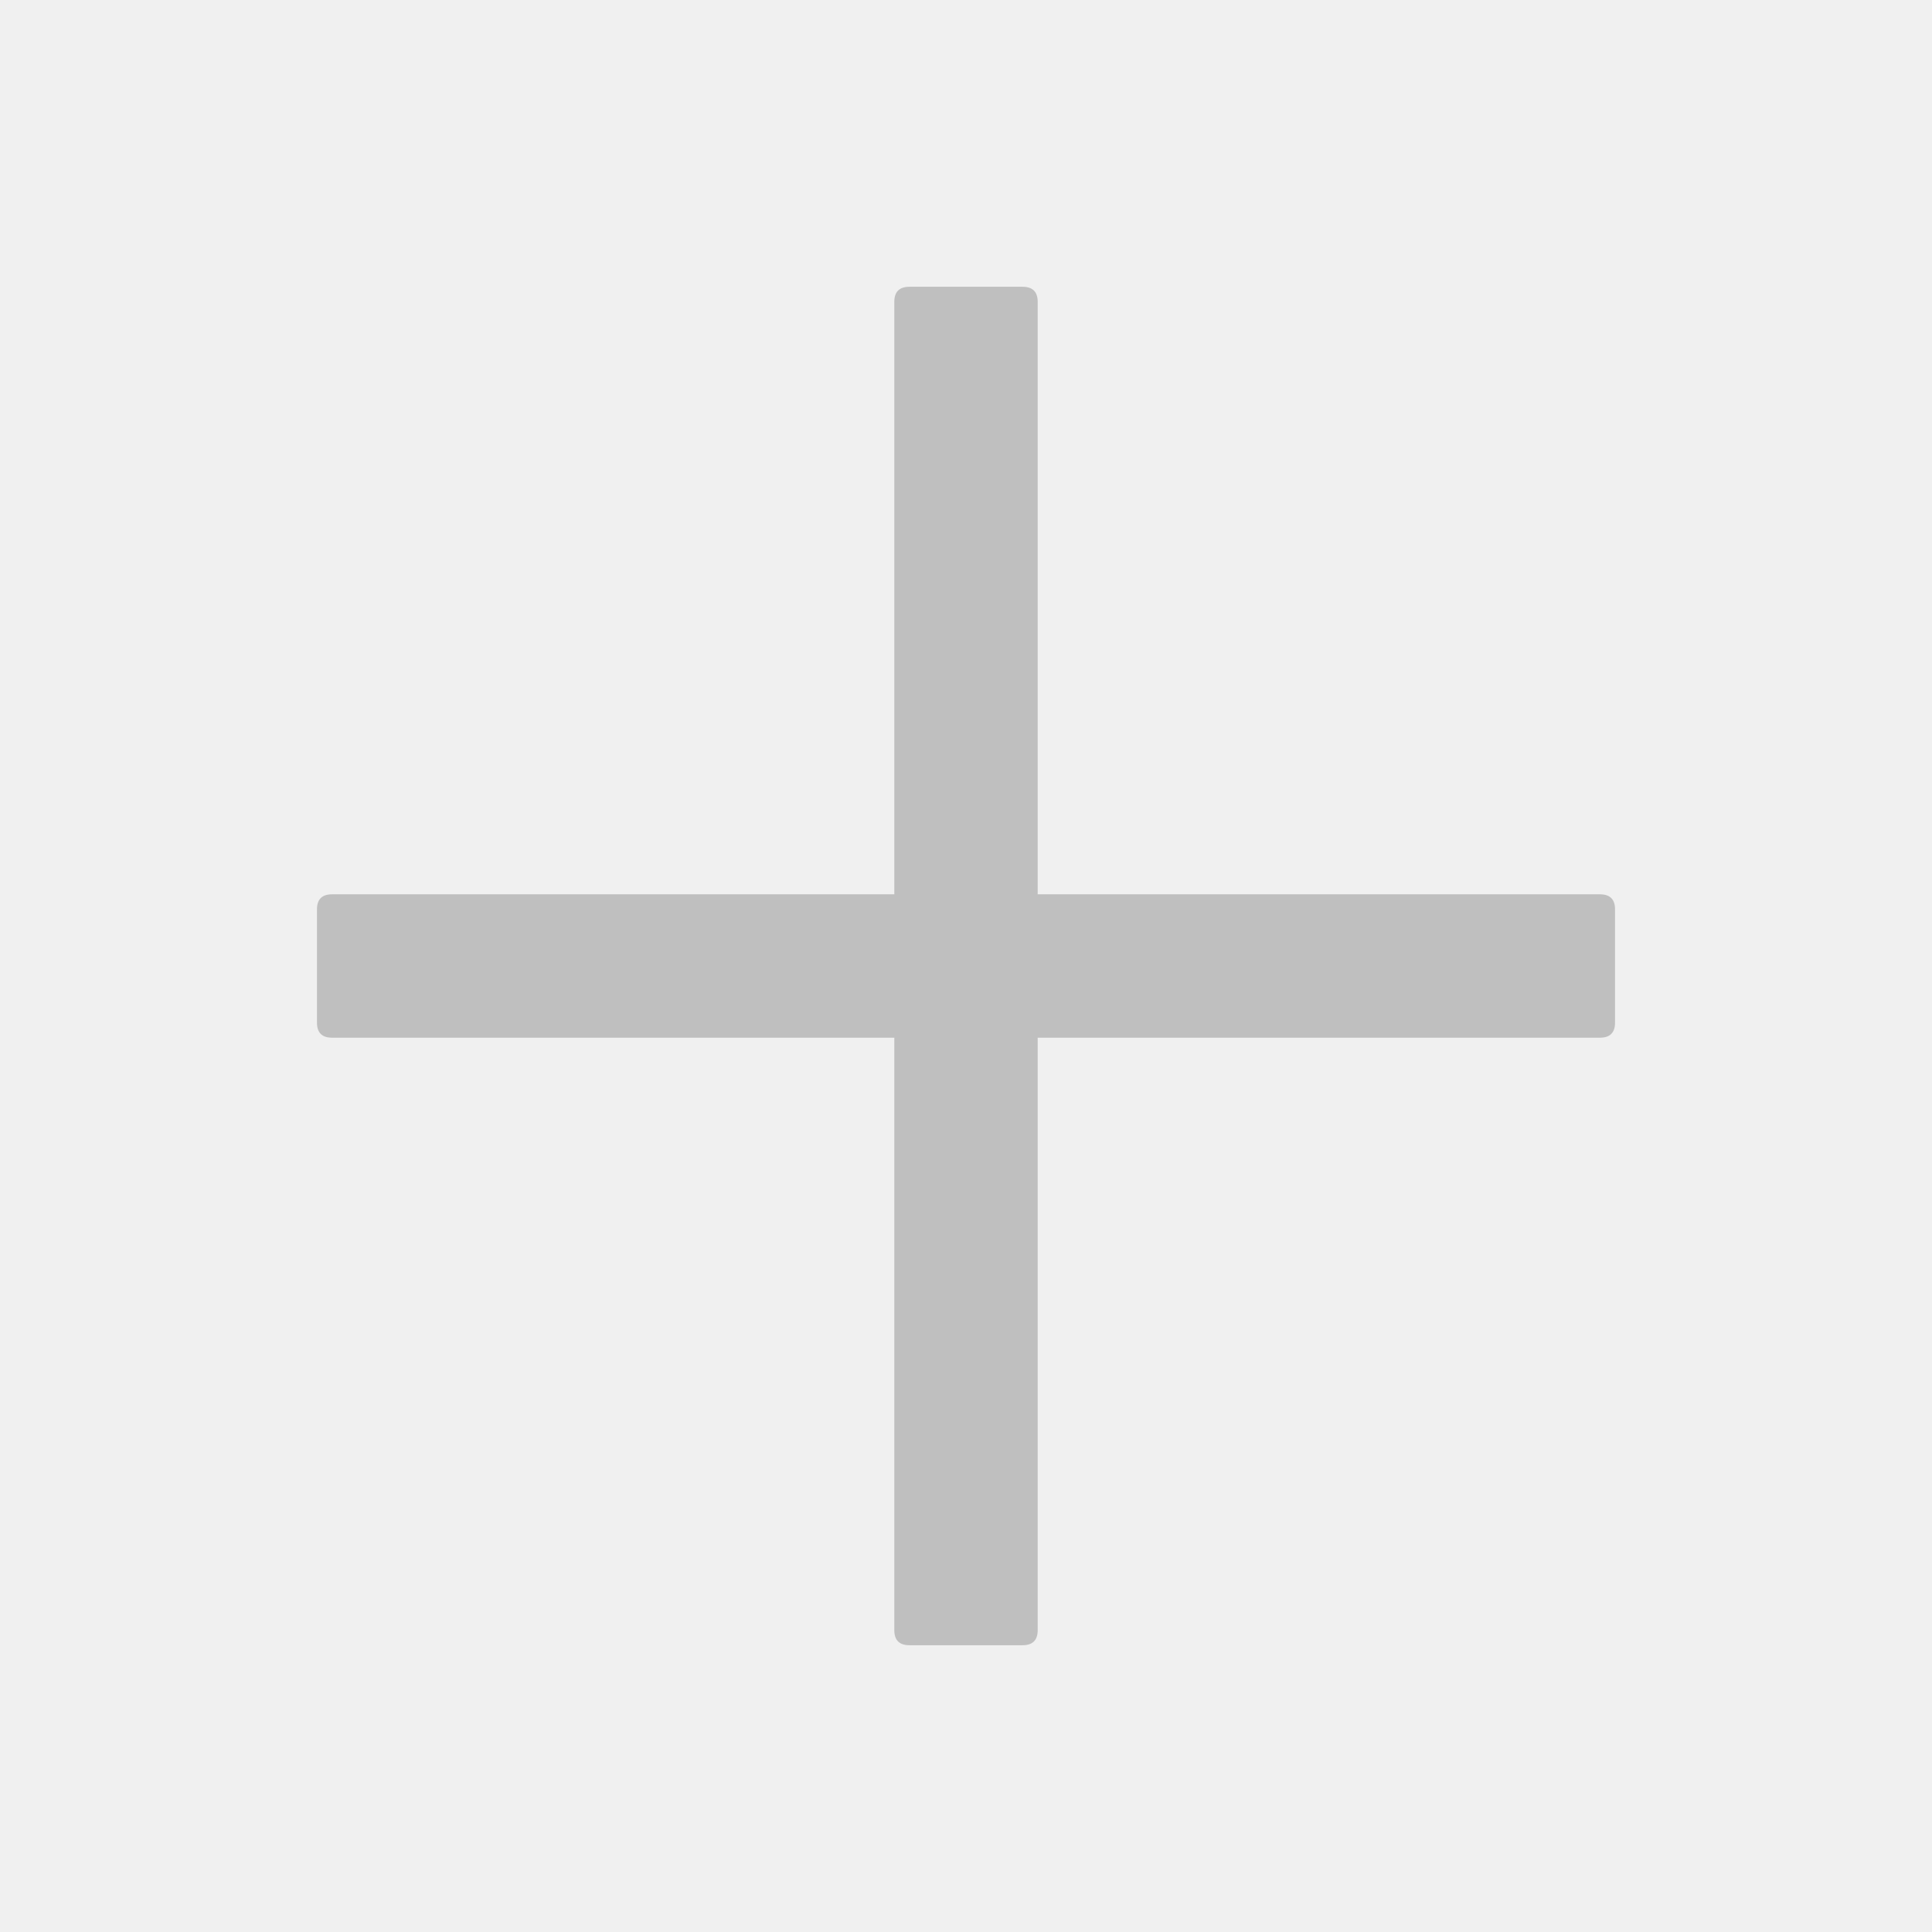
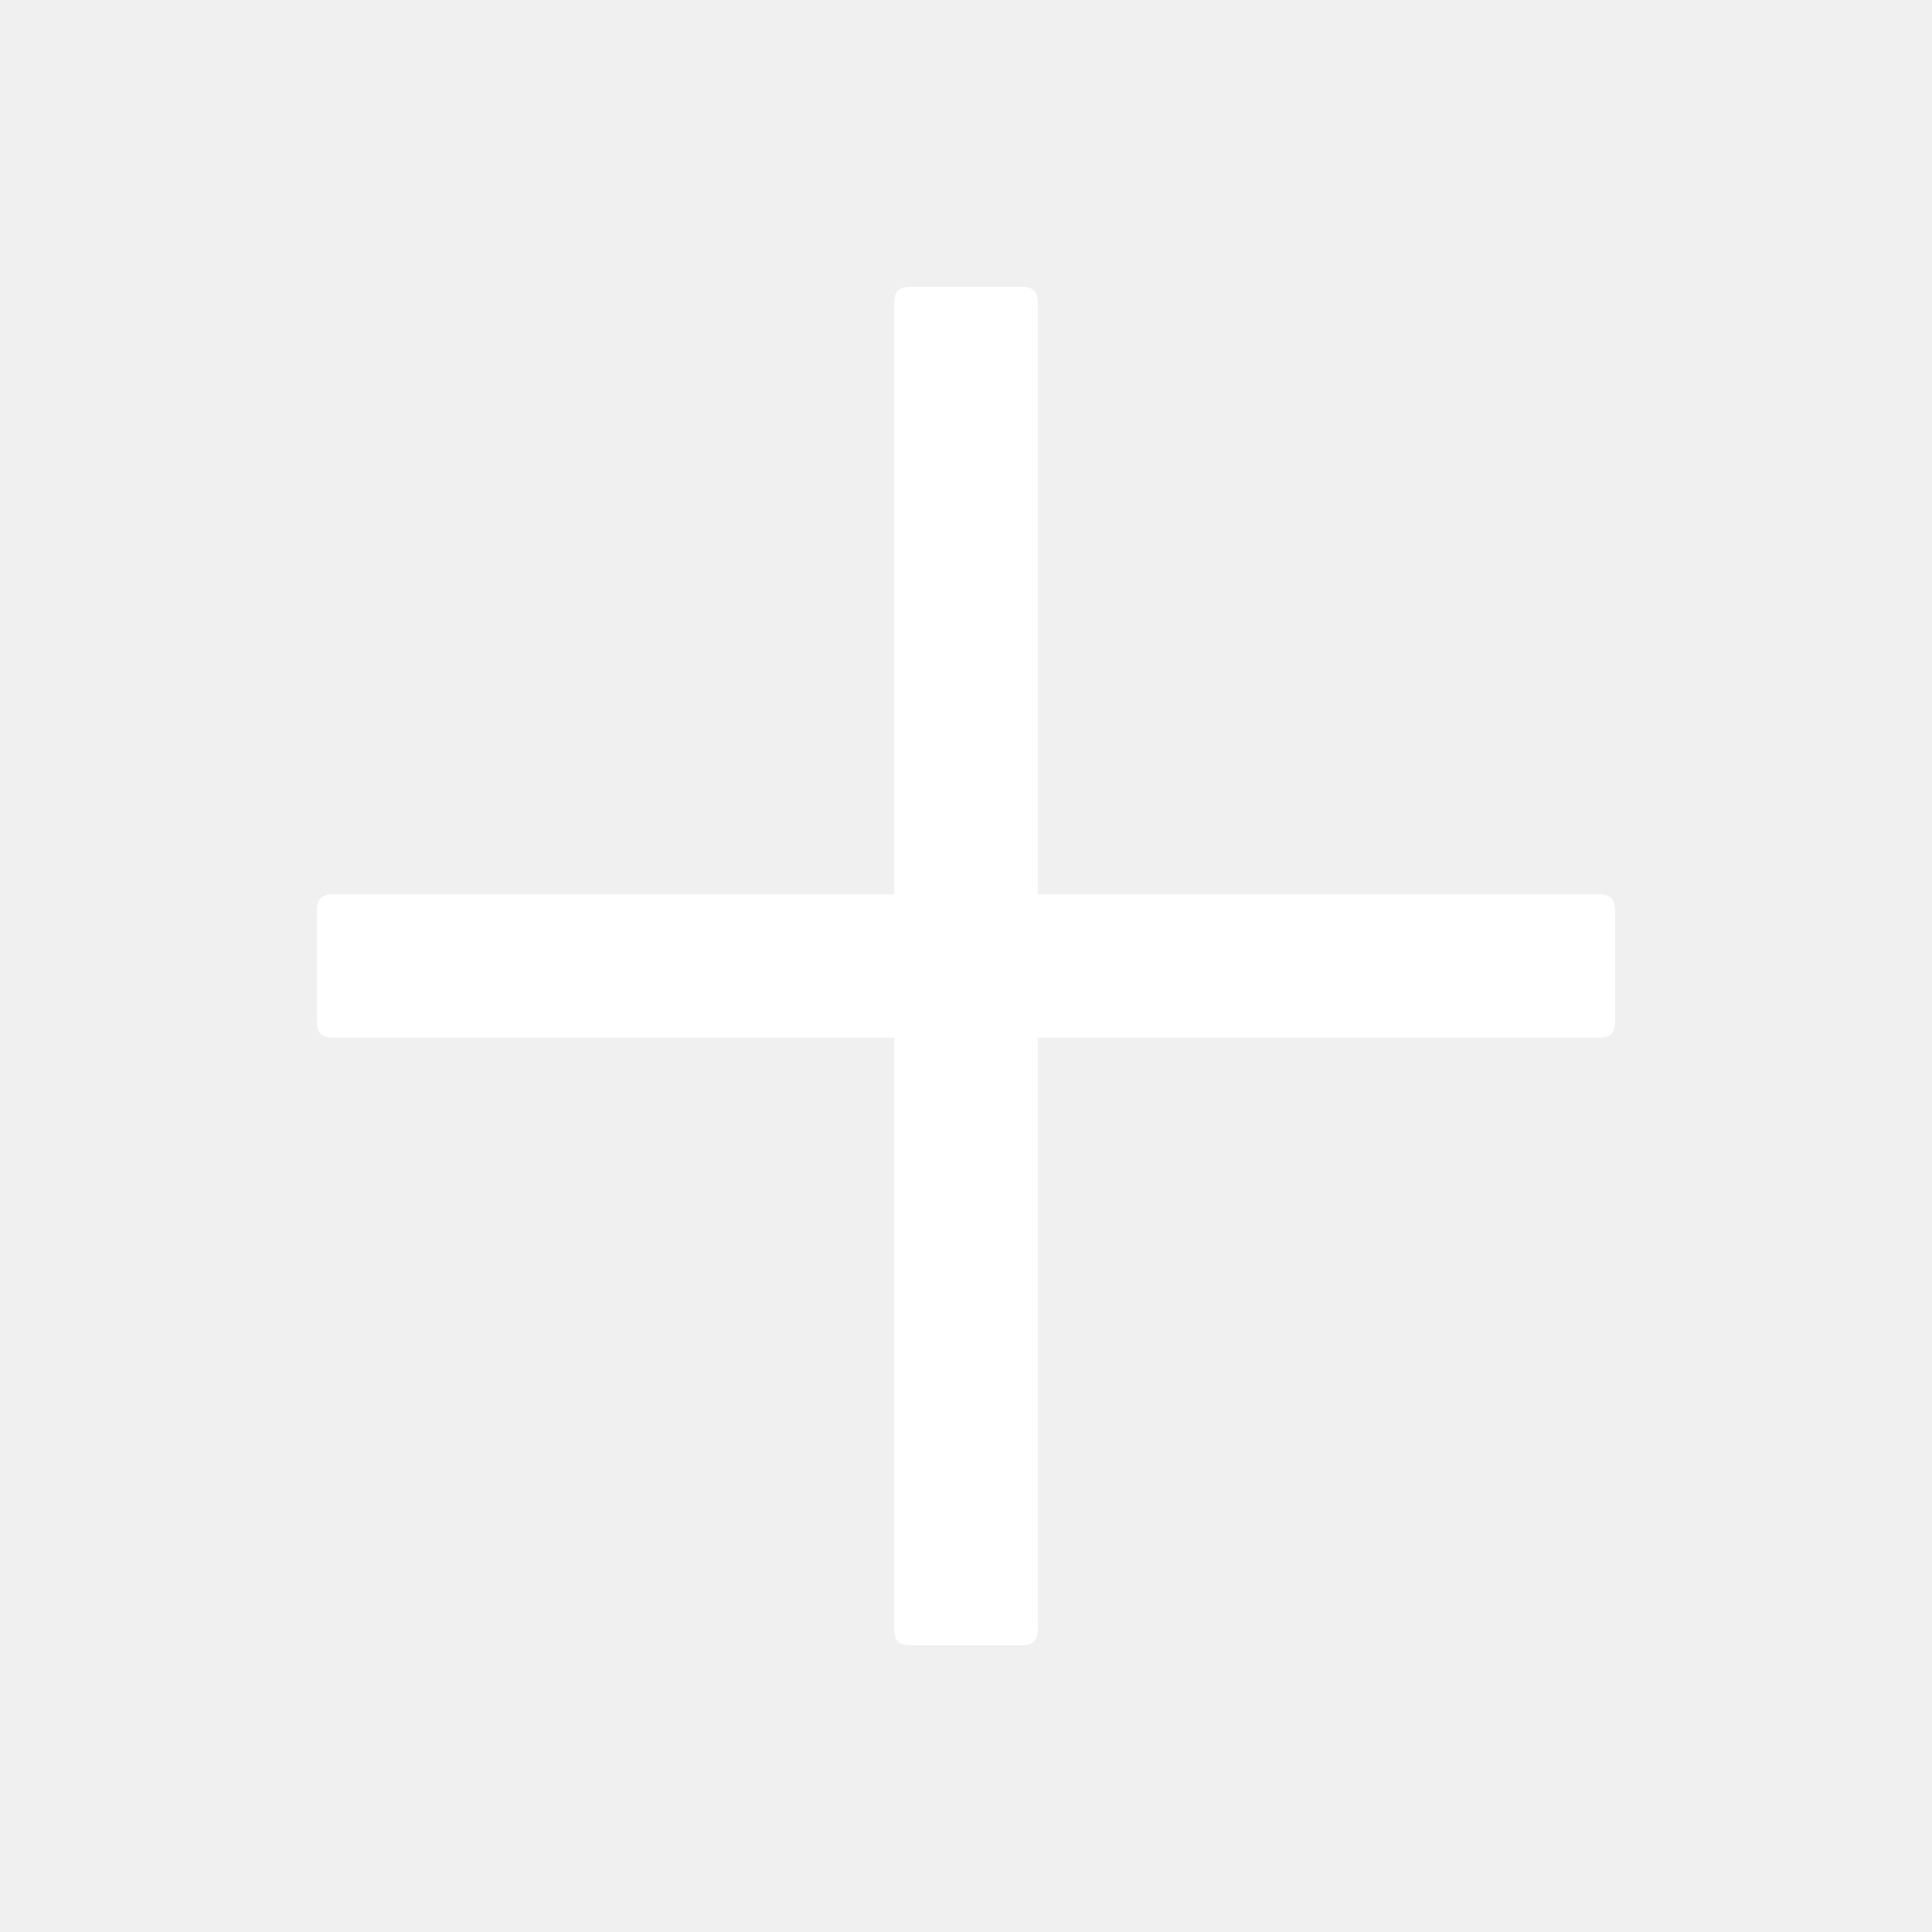
- <svg xmlns="http://www.w3.org/2000/svg" viewBox="0 0 1024 1024" fill="#bfbfbf">
+ <svg xmlns="http://www.w3.org/2000/svg" viewBox="0 0 1024 1024" fill="#ffffff">
  <path d="M482 152h60q8 0 8 8v704q0 8-8 8h-60q-8 0-8-8V160q0-8 8-8z" />
  <path d="M176 474h672q8 0 8 8v60q0 8-8 8H176q-8 0-8-8v-60q0-8 8-8z" />
</svg>
